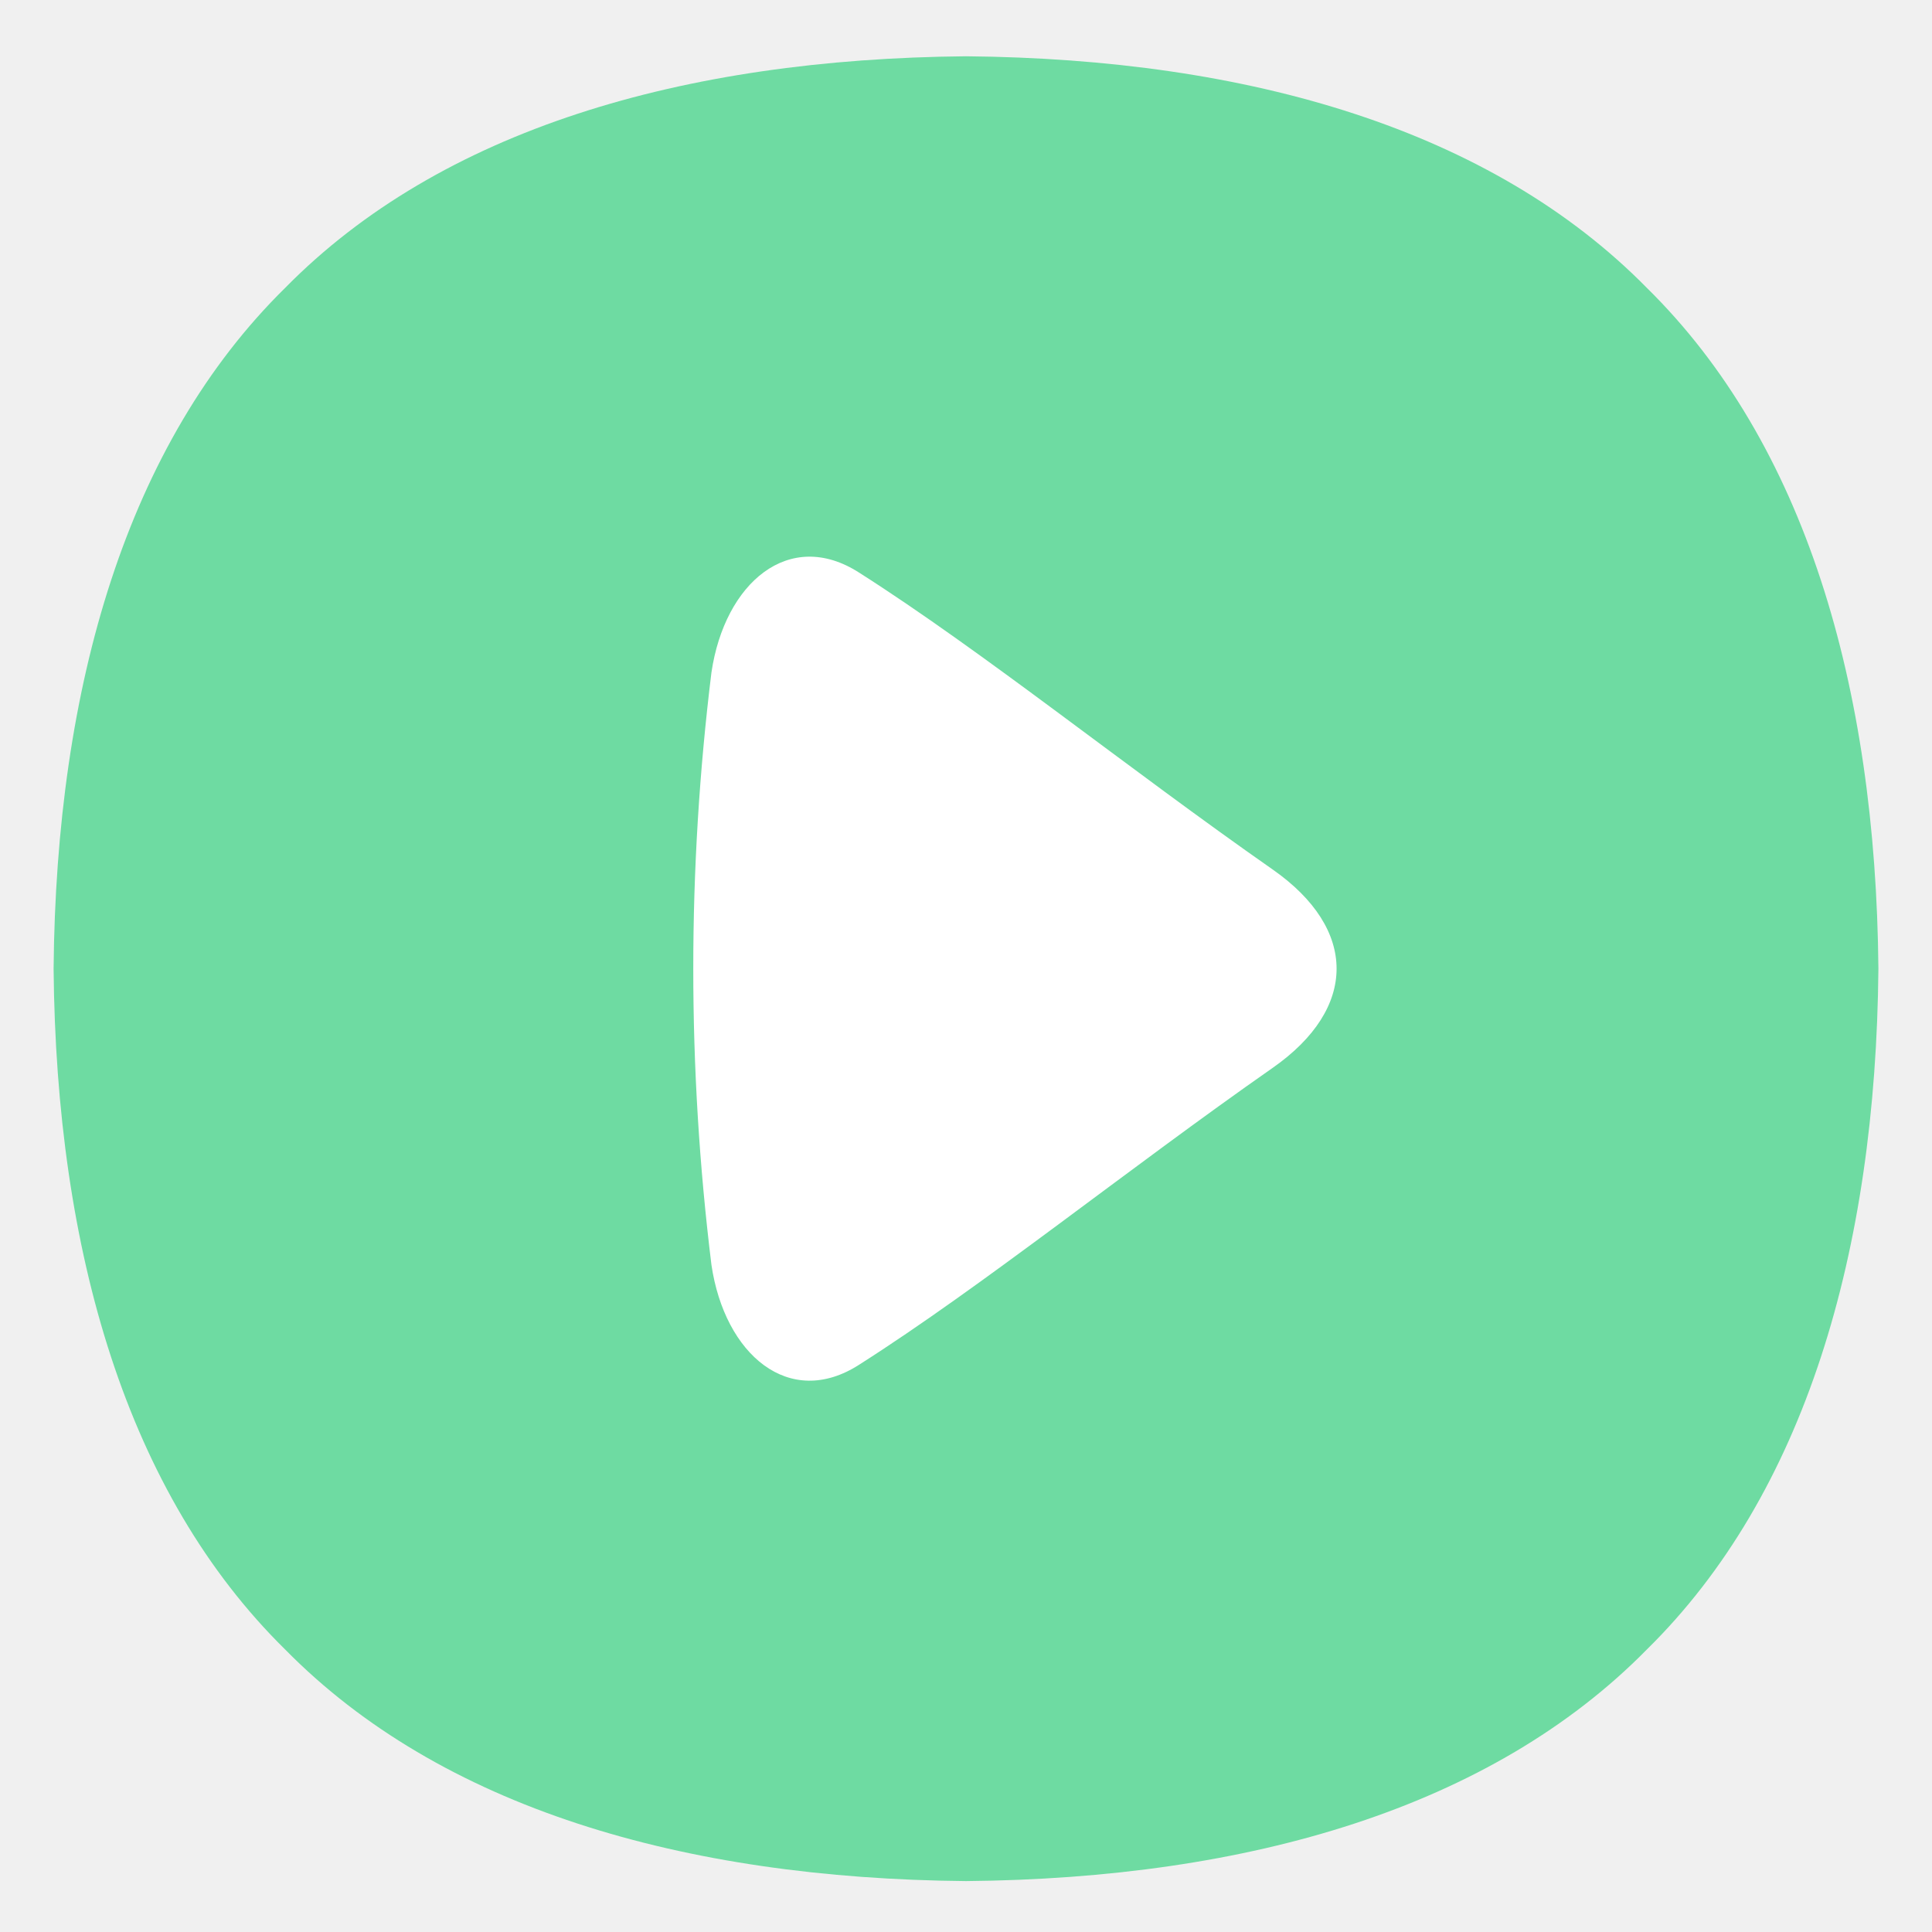
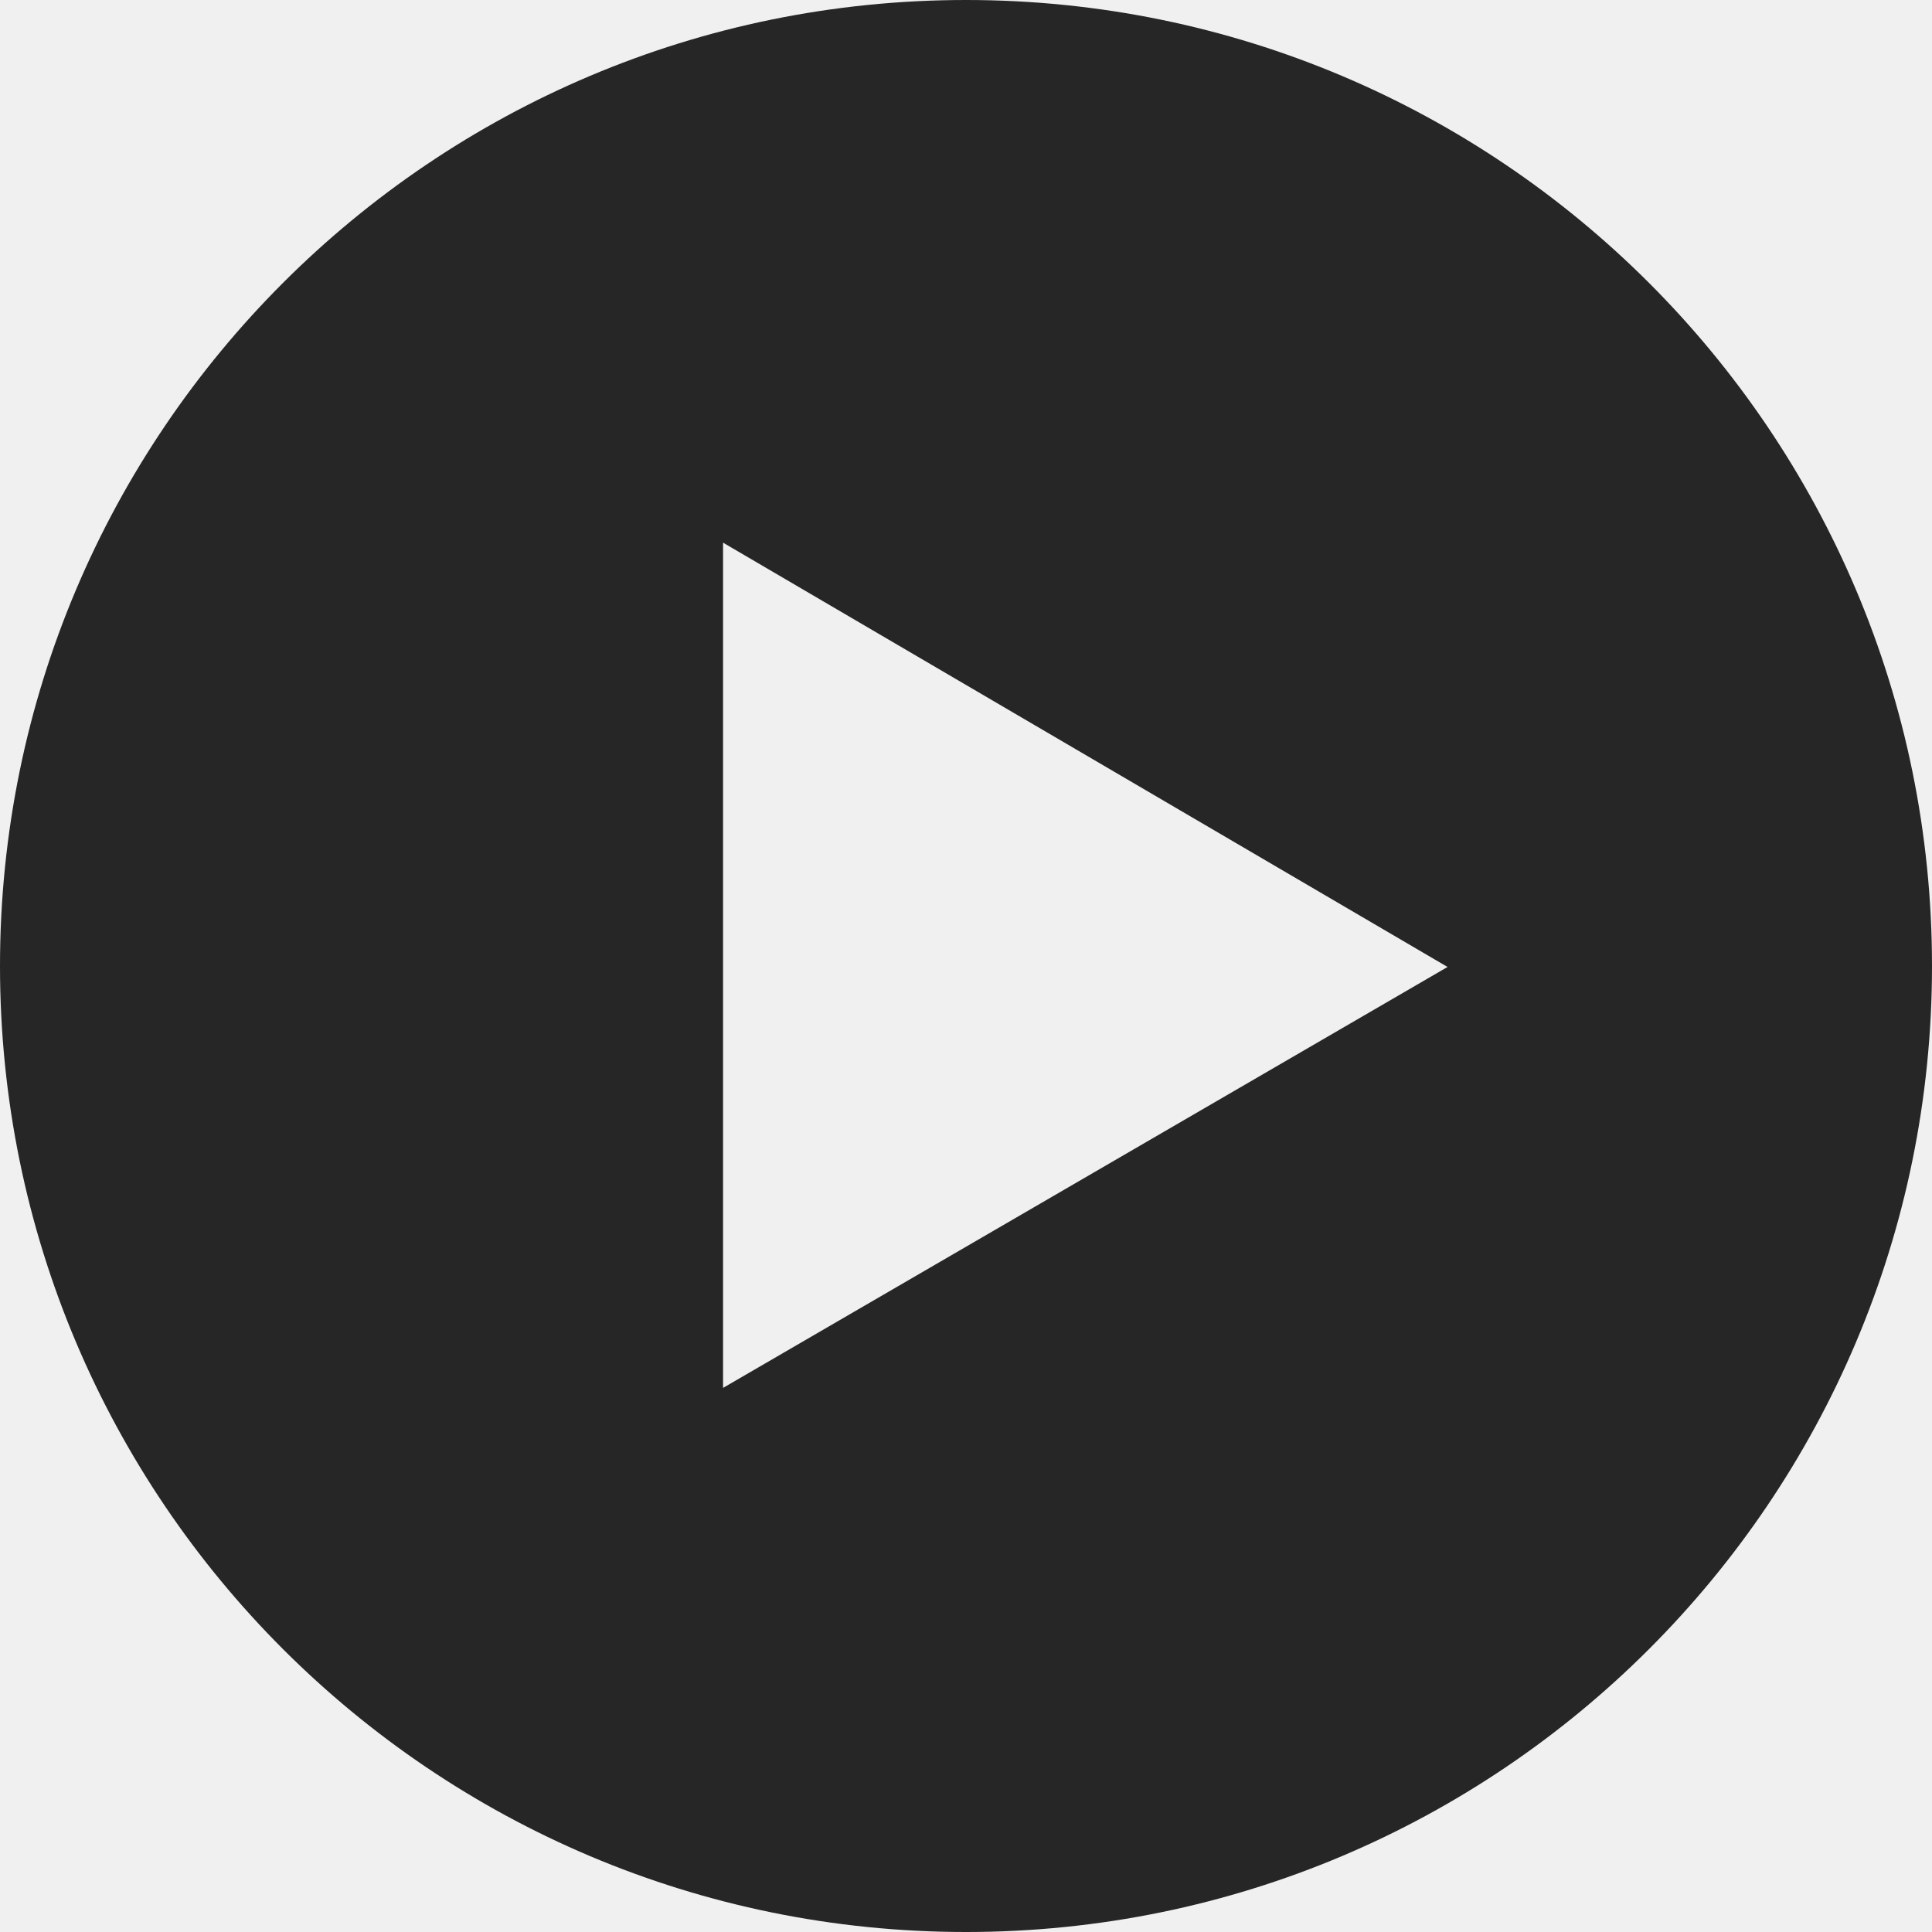
- <svg xmlns="http://www.w3.org/2000/svg" t="1742988266473" class="icon" viewBox="0 0 1024 1024" version="1.1" p-id="11037" width="200" height="200">
-   <path d="M512 29.83c150.284 1.348 278.554 39.053 360.853 122.743C956.539 234.863 994.245 363.139 995.592 513.422c-1.348 150.284-39.053 278.554-122.739 360.853-82.299 83.686-210.57 121.391-360.853 122.739-150.284-1.348-278.559-39.053-360.849-122.739C67.461 791.977 29.755 663.706 28.408 513.422c1.348-150.284 39.053-278.559 122.743-360.849C233.441 68.883 361.716 31.178 512 29.83z" fill="#6EDBA2" p-id="11038" />
-   <path d="M377.083 356.4c6.998-47.5 41.237-76.688 78.269-52.896 65.514 41.669 142.215 103.567 219.268 157.401 45.06 31.561 45.06 73.477 0 105.029-77.053 53.838-153.754 115.732-219.268 157.397-37.031 23.792-71.27-5.4-78.269-52.896a1284.616 1284.616 0 0 1 0-314.035z" fill="#FFFFFF" p-id="11039" />
+ <svg xmlns="http://www.w3.org/2000/svg" t="1759458642112" class="icon" viewBox="0 0 1024 1024" version="1.1" p-id="1474" width="200" height="200">
+   <path d="M512 1024A512 512 0 1 1 512 0a512 512 0 0 1 0 1024zM383.232 287.616v448l384-223.104-384-224.896z" fill="#262626" p-id="1475" />
</svg>
